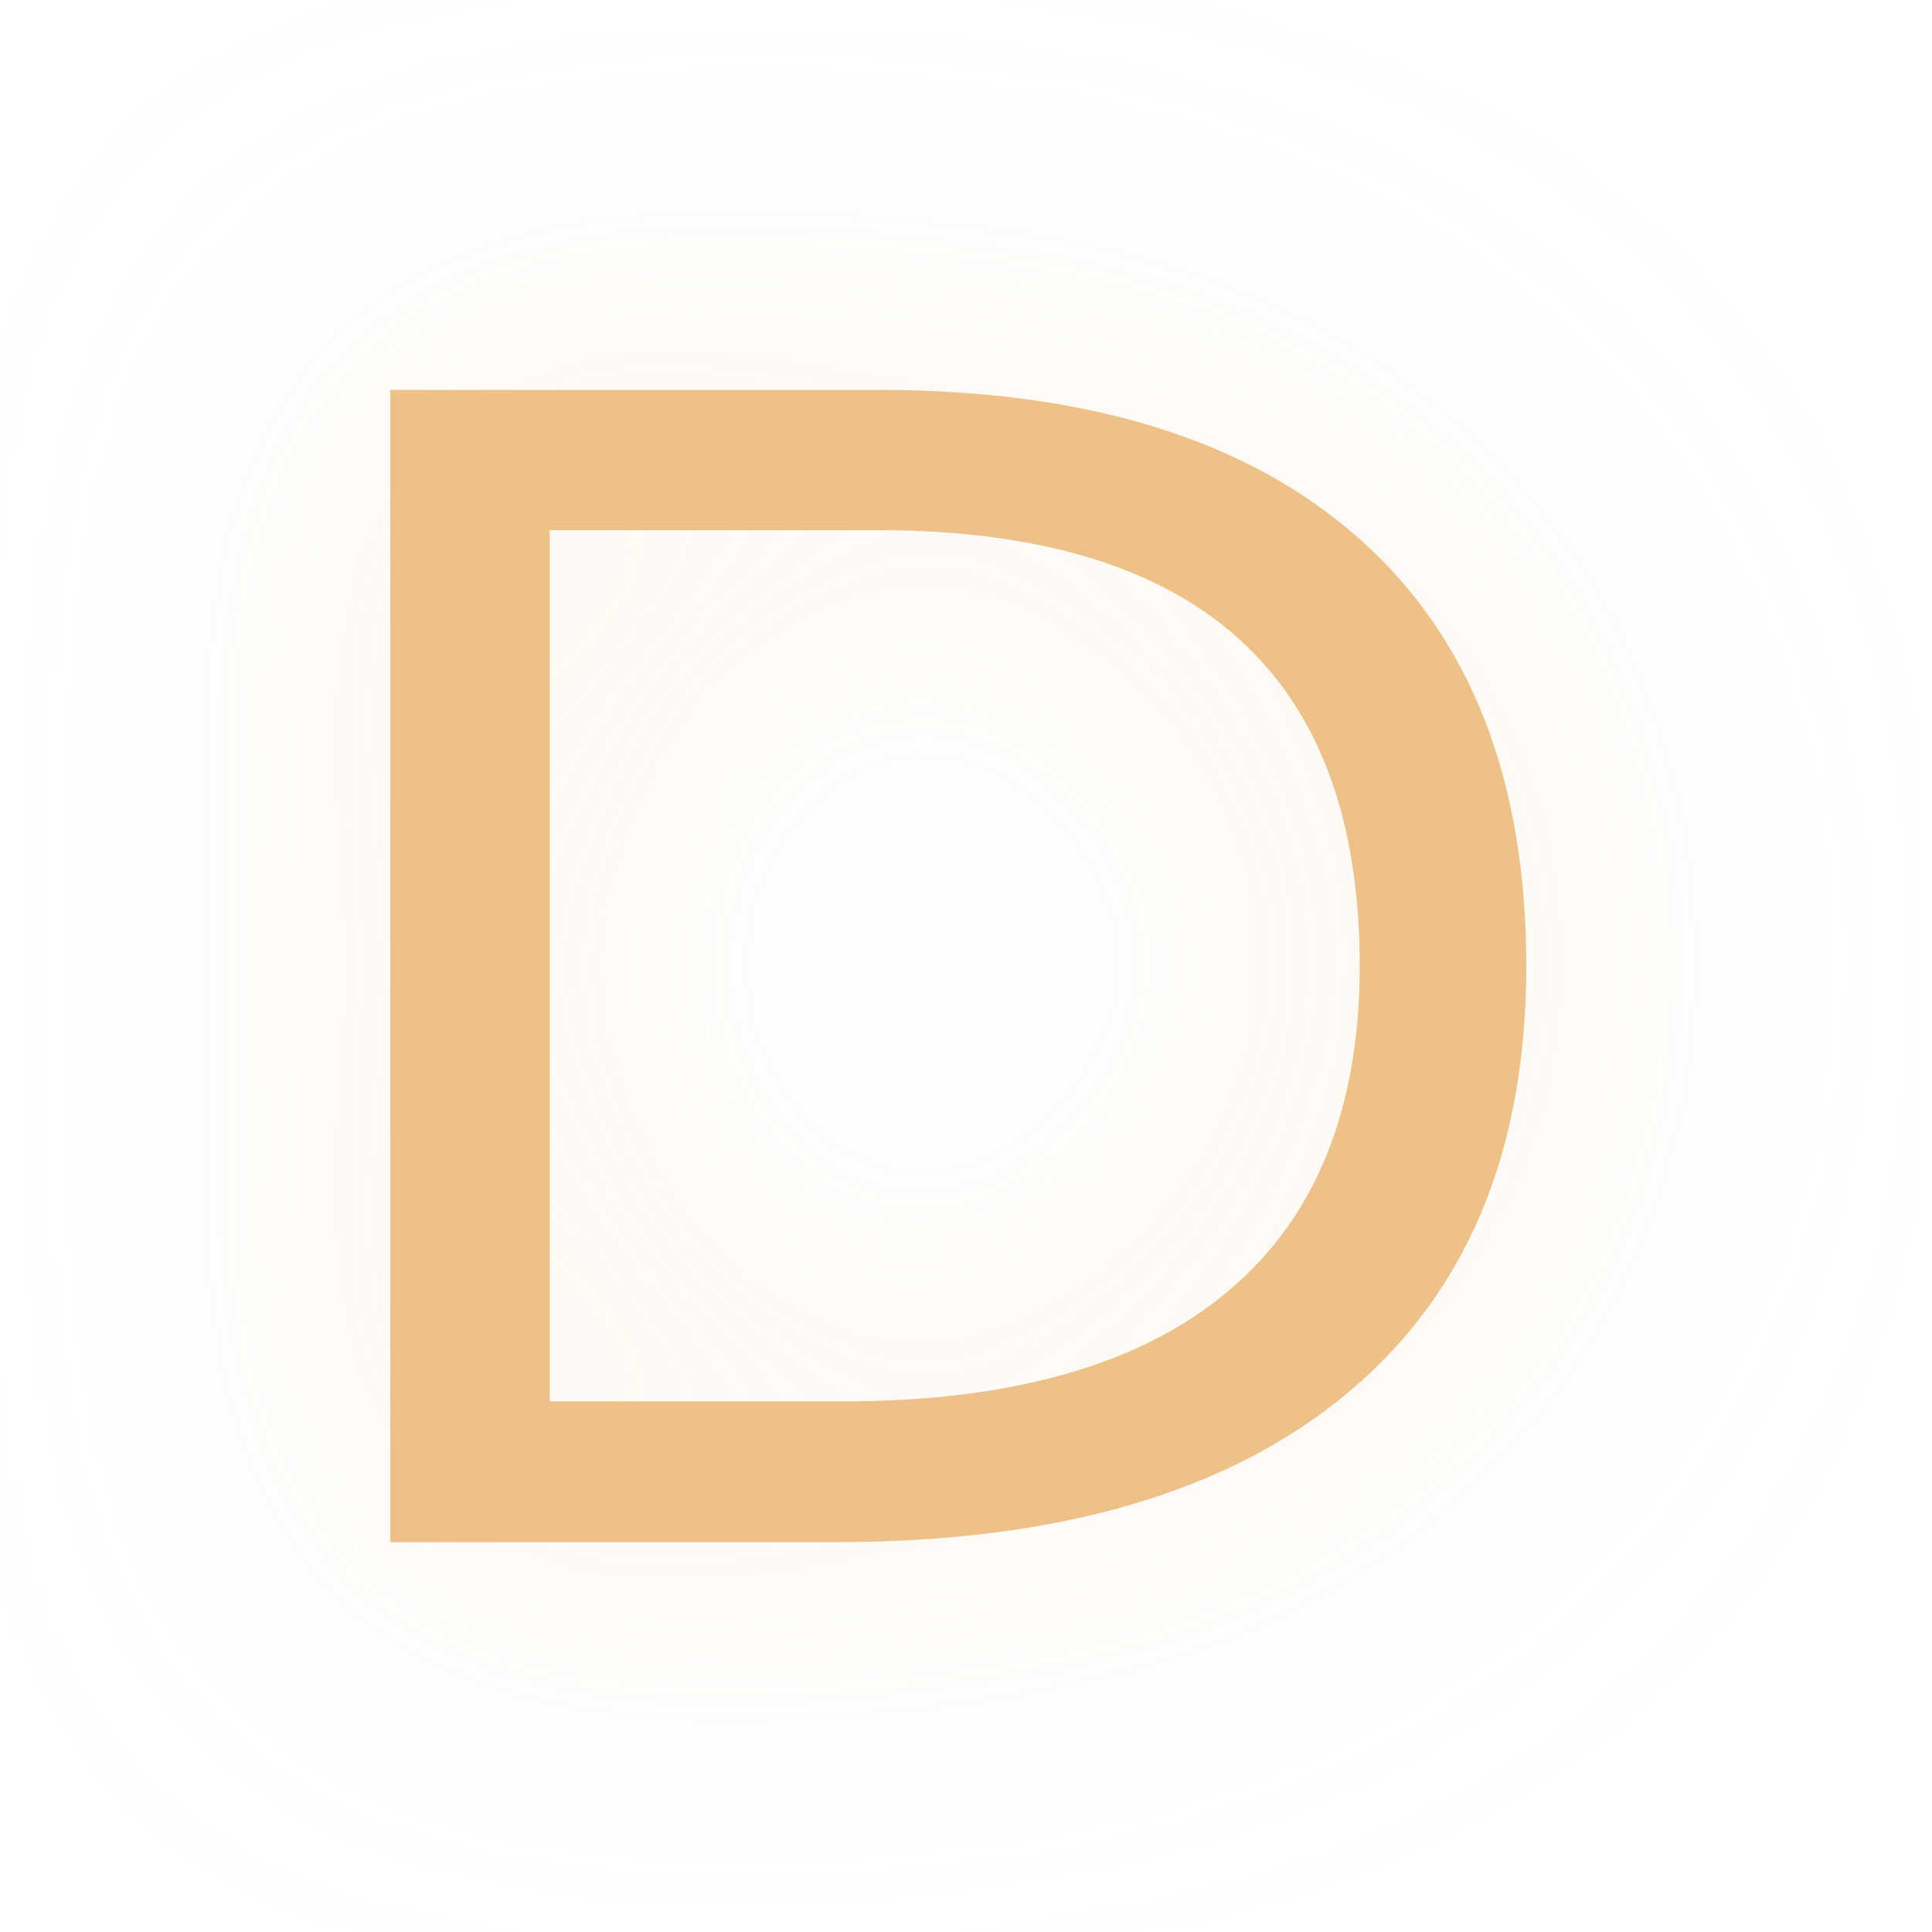
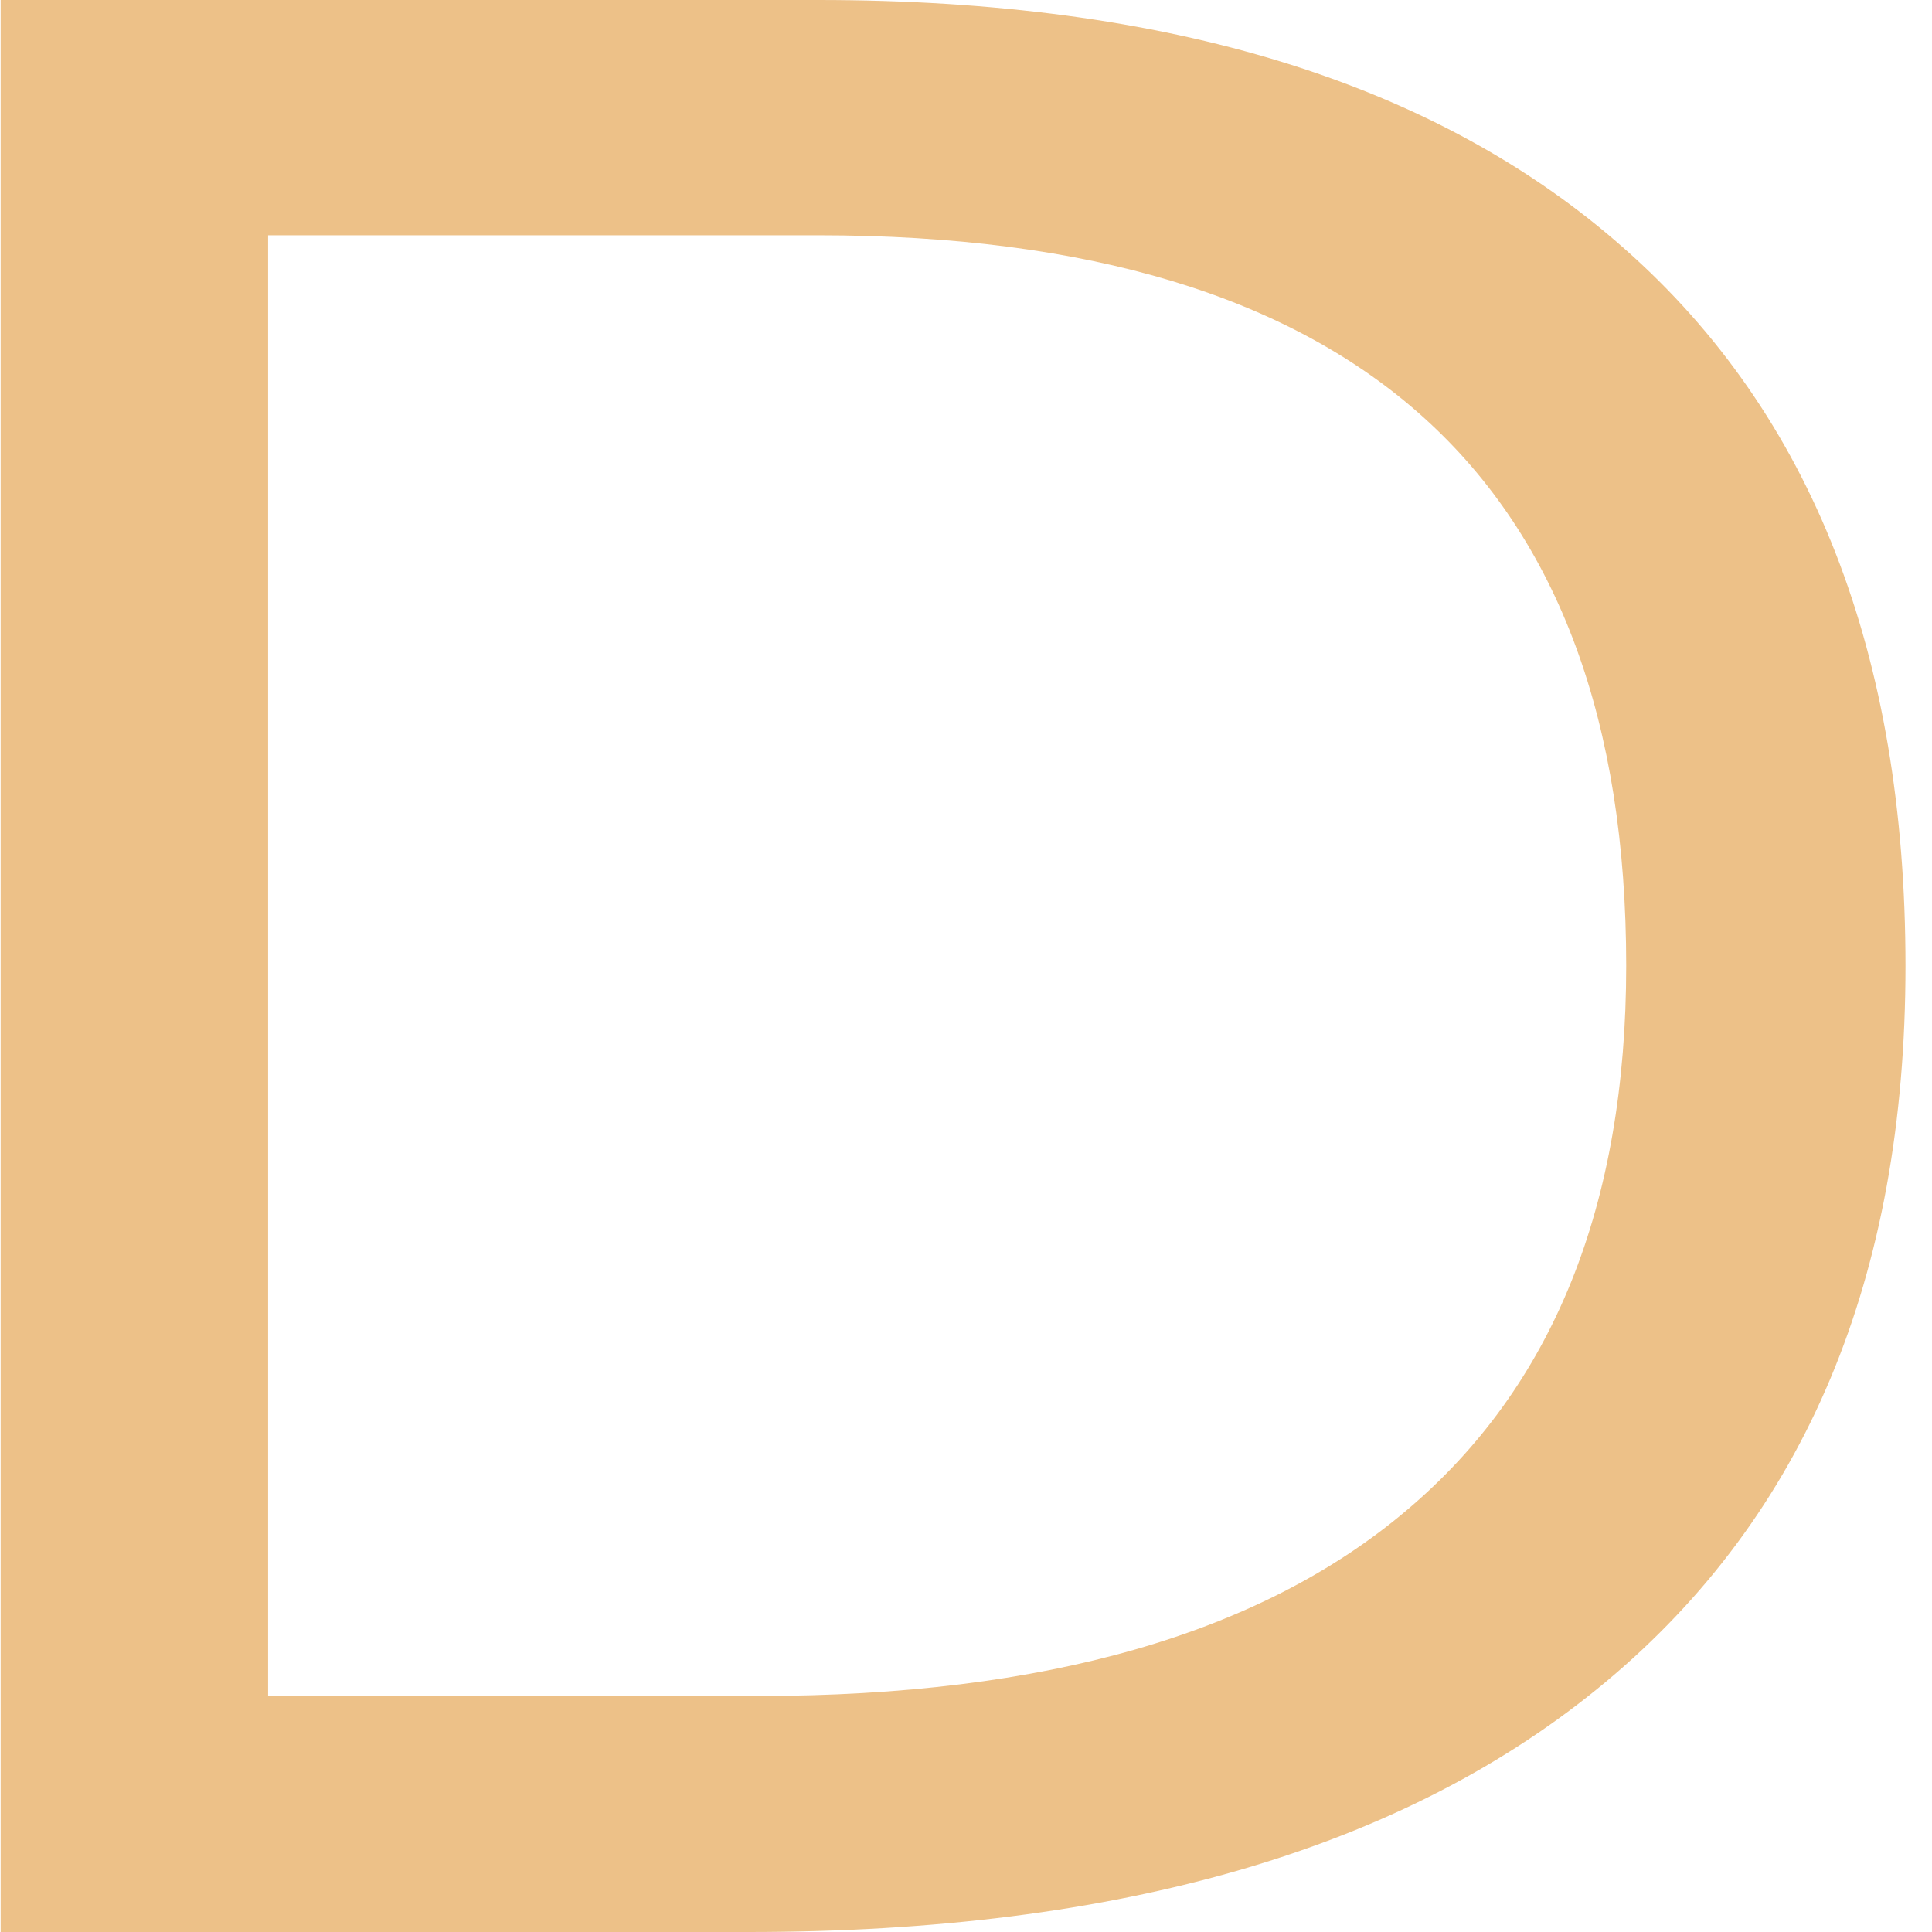
- <svg xmlns="http://www.w3.org/2000/svg" width="30" height="30" viewBox="0 0 30 30" fill="none">
-   <g filter="url(#filter0_d_1_948)">
-     <path d="M21.114 15C21.114 10.489 18.618 8.233 13.632 8.233H8.537V21.761H13.082C15.725 21.761 17.729 21.186 19.079 20.042C20.436 18.898 21.114 17.217 21.114 14.994M6.054 6.054H13.632C16.877 6.054 19.367 6.821 21.102 8.361C22.836 9.894 23.7 12.112 23.7 15C23.7 17.888 22.772 20.087 20.929 21.627C19.079 23.173 16.429 23.946 12.986 23.946H6.06V6.054H6.054Z" fill="#EDC188" />
-   </g>
-   <defs>
-     <filter id="filter0_d_1_948" x="0" y="0" width="29.754" height="30" filterUnits="userSpaceOnUse" color-interpolation-filters="sRGB">
-       <feFlood flood-opacity="0" result="BackgroundImageFix" />
-       <feColorMatrix in="SourceAlpha" type="matrix" values="0 0 0 0 0 0 0 0 0 0 0 0 0 0 0 0 0 0 127 0" result="hardAlpha" />
-       <feOffset />
-       <feGaussianBlur stdDeviation="3" />
-       <feColorMatrix type="matrix" values="0 0 0 0 0.929 0 0 0 0 0.757 0 0 0 0 0.533 0 0 0 0.25 0" />
-       <feBlend mode="normal" in2="BackgroundImageFix" result="effect1_dropShadow_1_948" />
-       <feBlend mode="normal" in="SourceGraphic" in2="effect1_dropShadow_1_948" result="shape" />
-     </filter>
-   </defs>
+ <svg xmlns="http://www.w3.org/2000/svg" width="18" height="18" viewBox="0 0 18 18" fill="none">
+   <path d="M15.151 9C15.151 4.461 12.64 2.192 7.624 2.192H2.498V15.801H7.07C9.73 15.801 11.745 15.223 13.104 14.072C14.469 12.921 15.151 11.231 15.151 8.994M0 0H7.624C10.889 0 13.393 0.771 15.139 2.321C16.884 3.864 17.753 6.094 17.753 9C17.753 11.906 16.819 14.117 14.965 15.666C13.104 17.222 10.438 18 6.974 18H0.006V0H0Z" fill="#EDC188" />
</svg>
